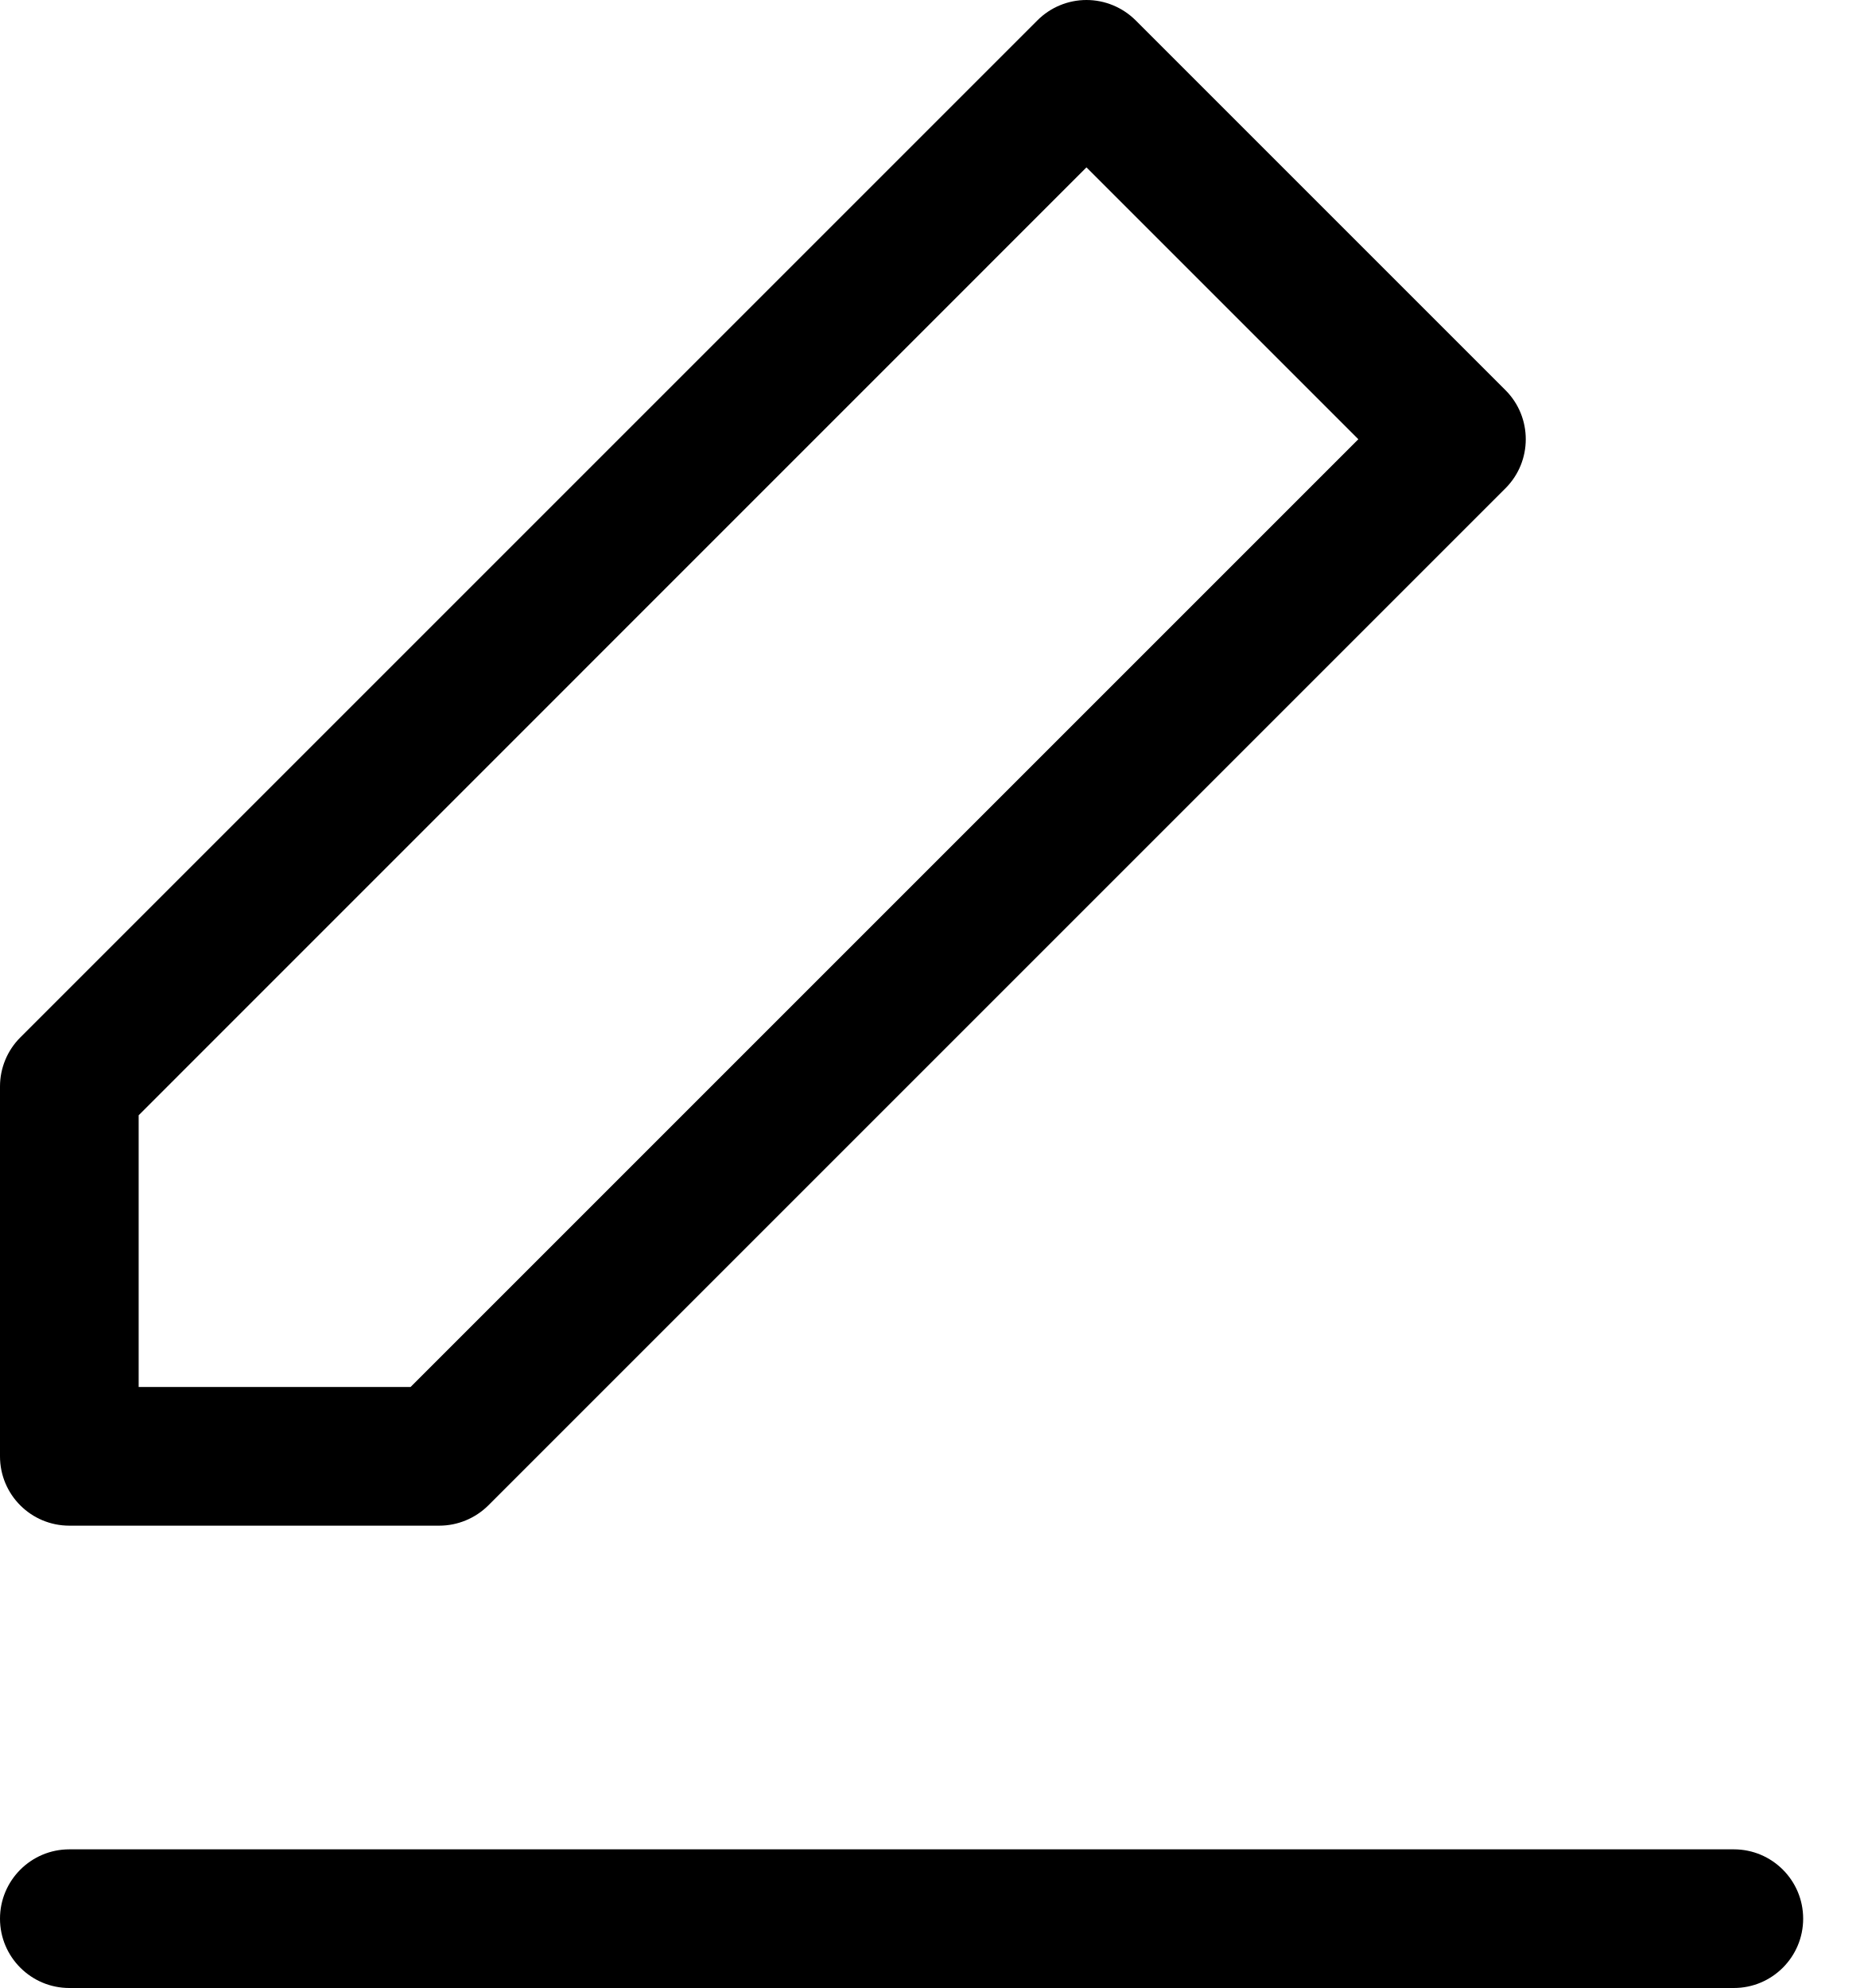
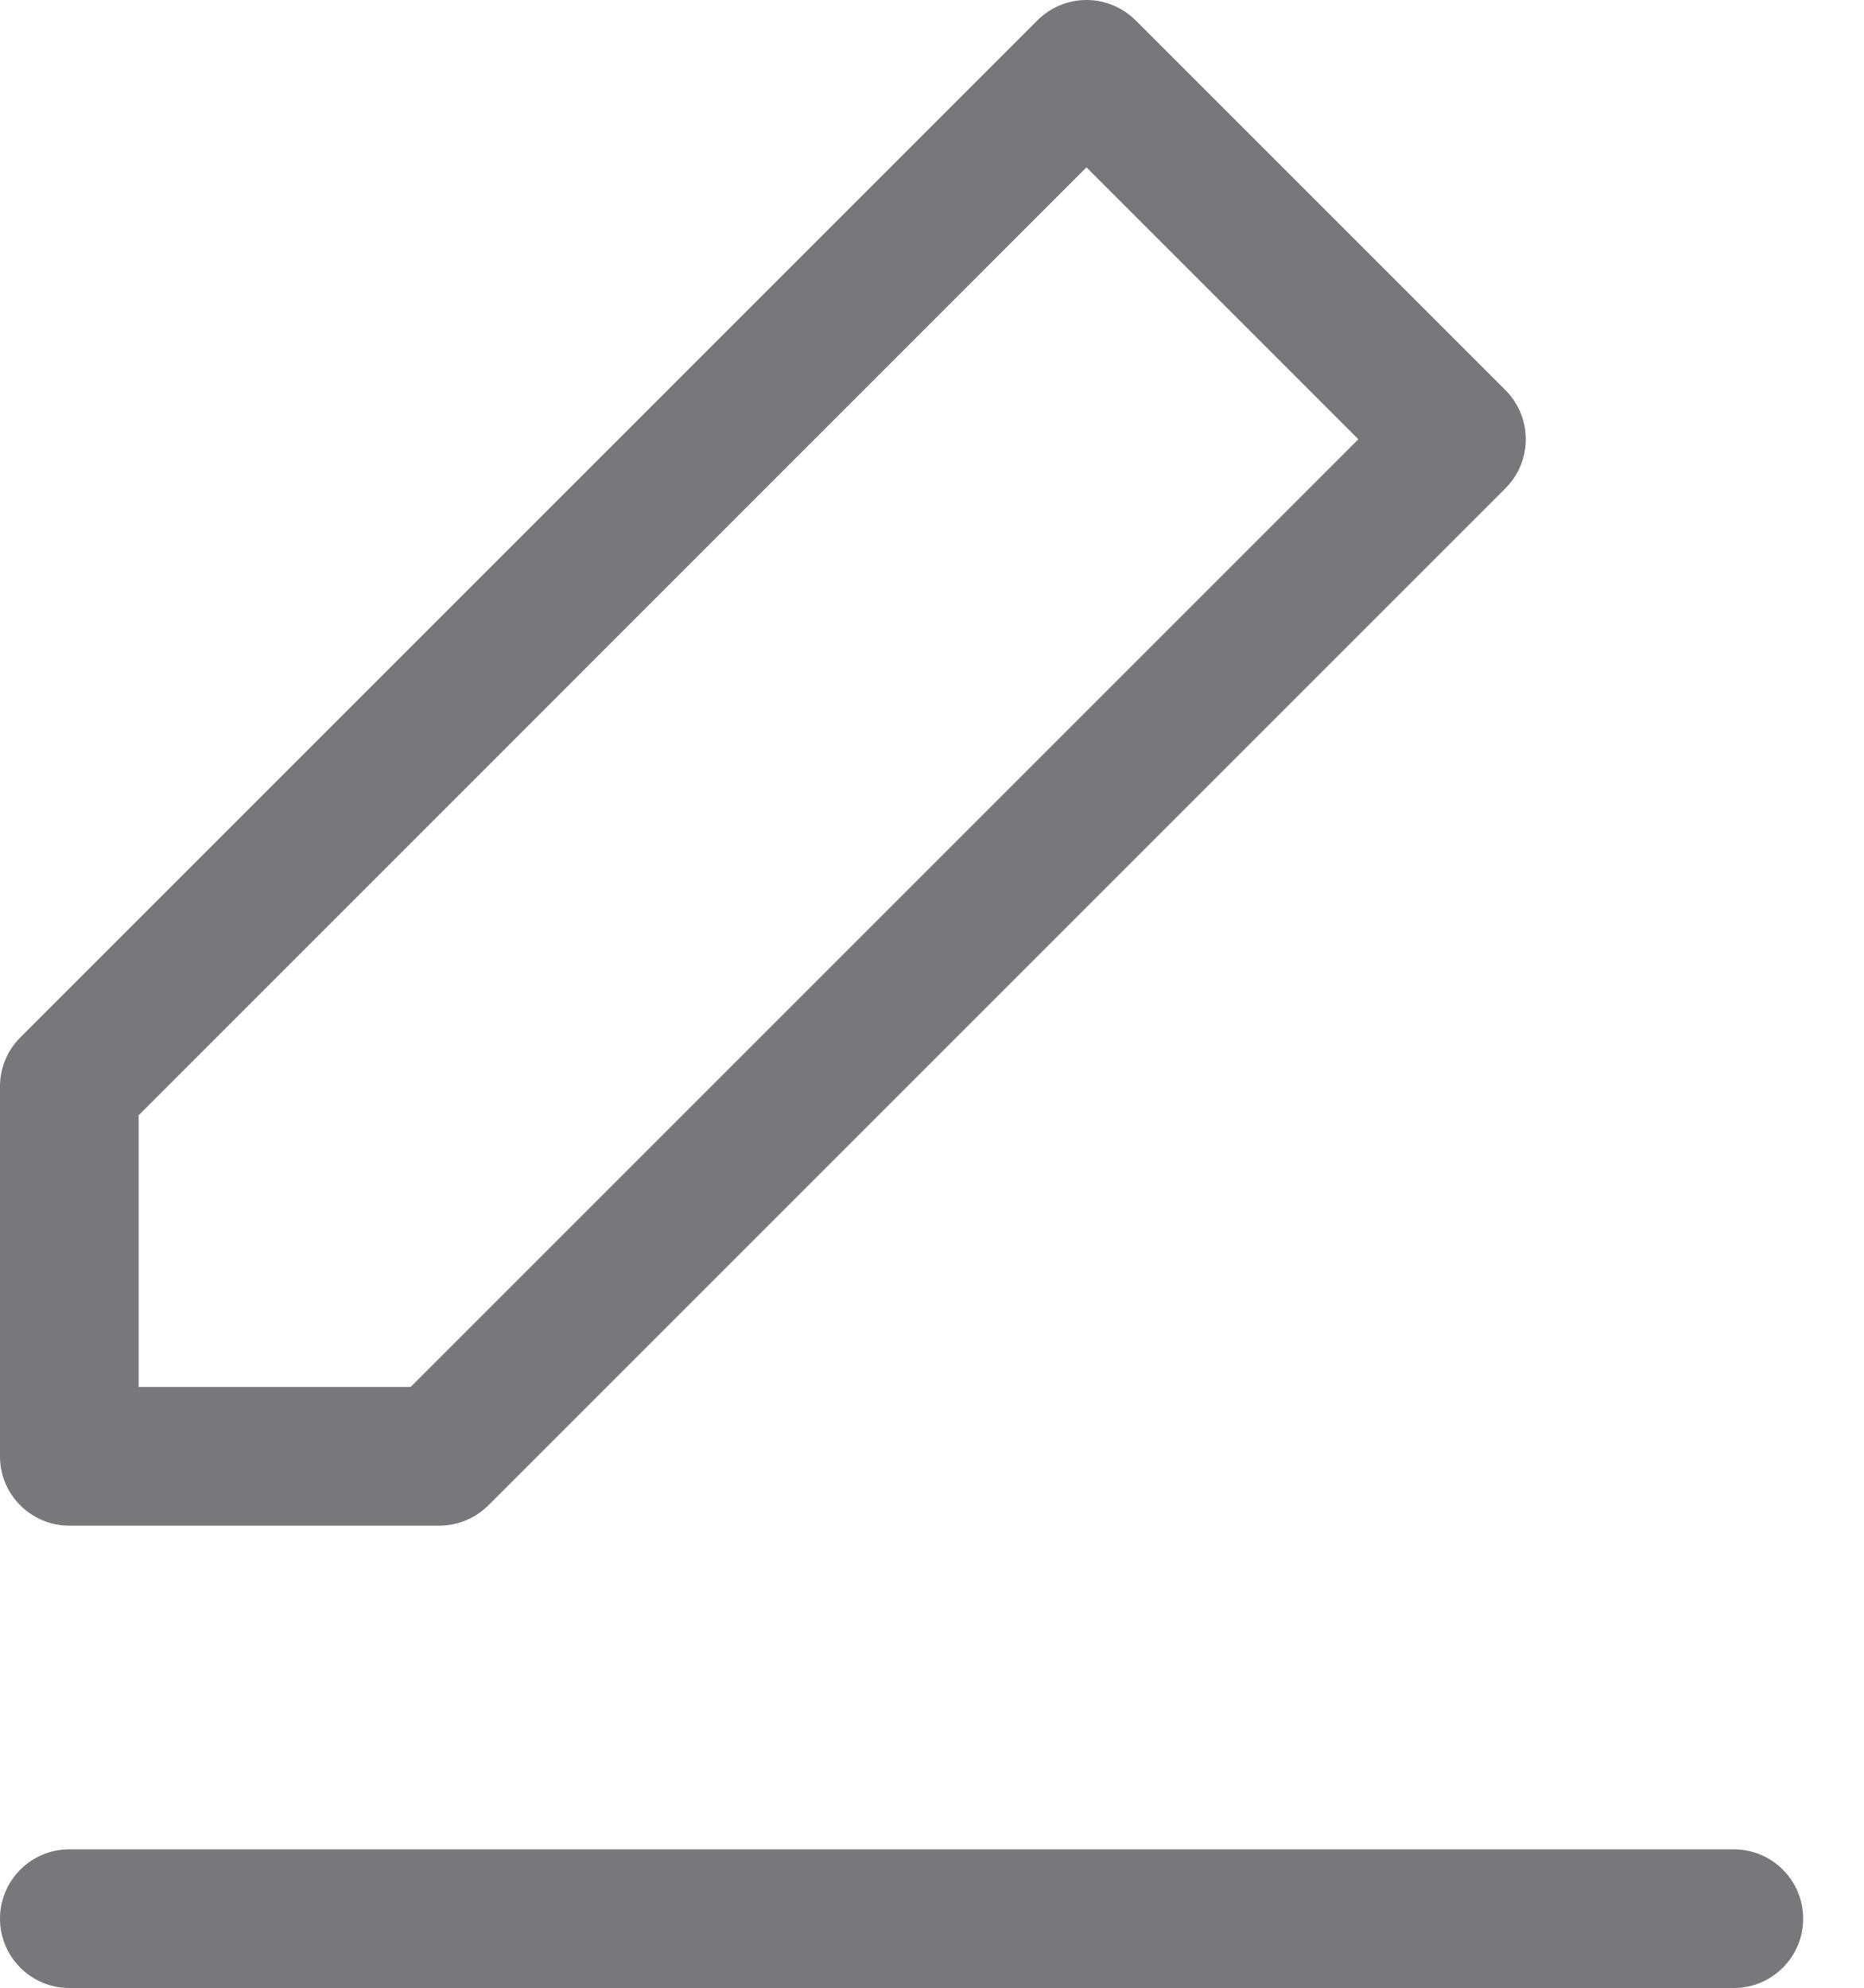
<svg xmlns="http://www.w3.org/2000/svg" width="15" height="16" viewBox="0 0 15 16" fill="none">
-   <path fill-rule="evenodd" clip-rule="evenodd" d="M9.139 0.163C9.034 0.059 8.892 0 8.744 0C8.596 0 8.454 0.059 8.35 0.163L0.163 8.35C0.059 8.454 0 8.596 0 8.744V11.721C0 12.03 0.25 12.279 0.558 12.279H3.535C3.683 12.279 3.825 12.22 3.93 12.116L12.116 3.93C12.334 3.712 12.334 3.358 12.116 3.14L9.139 0.163ZM1.116 11.163V8.976L8.744 1.347L10.932 3.535L3.304 11.163H1.116ZM13.954 14.884H0.558C0.25 14.884 0 15.134 0 15.442C0 15.75 0.25 16 0.558 16H13.954C14.262 16 14.512 15.75 14.512 15.442C14.512 15.134 14.262 14.884 13.954 14.884Z" fill="black" />
+   <path fill-rule="evenodd" clip-rule="evenodd" d="M9.139 0.163C9.034 0.059 8.892 0 8.744 0C8.596 0 8.454 0.059 8.35 0.163L0.163 8.35C0.059 8.454 0 8.596 0 8.744V11.721C0 12.03 0.25 12.279 0.558 12.279H3.535C3.683 12.279 3.825 12.22 3.93 12.116L12.116 3.93C12.334 3.712 12.334 3.358 12.116 3.14L9.139 0.163ZM1.116 11.163V8.976L8.744 1.347L10.932 3.535L3.304 11.163H1.116ZM13.954 14.884H0.558C0.25 14.884 0 15.134 0 15.442C0 15.75 0.25 16 0.558 16H13.954C14.262 16 14.512 15.75 14.512 15.442C14.512 15.134 14.262 14.884 13.954 14.884Z" fill="#76787B" />
</svg>
